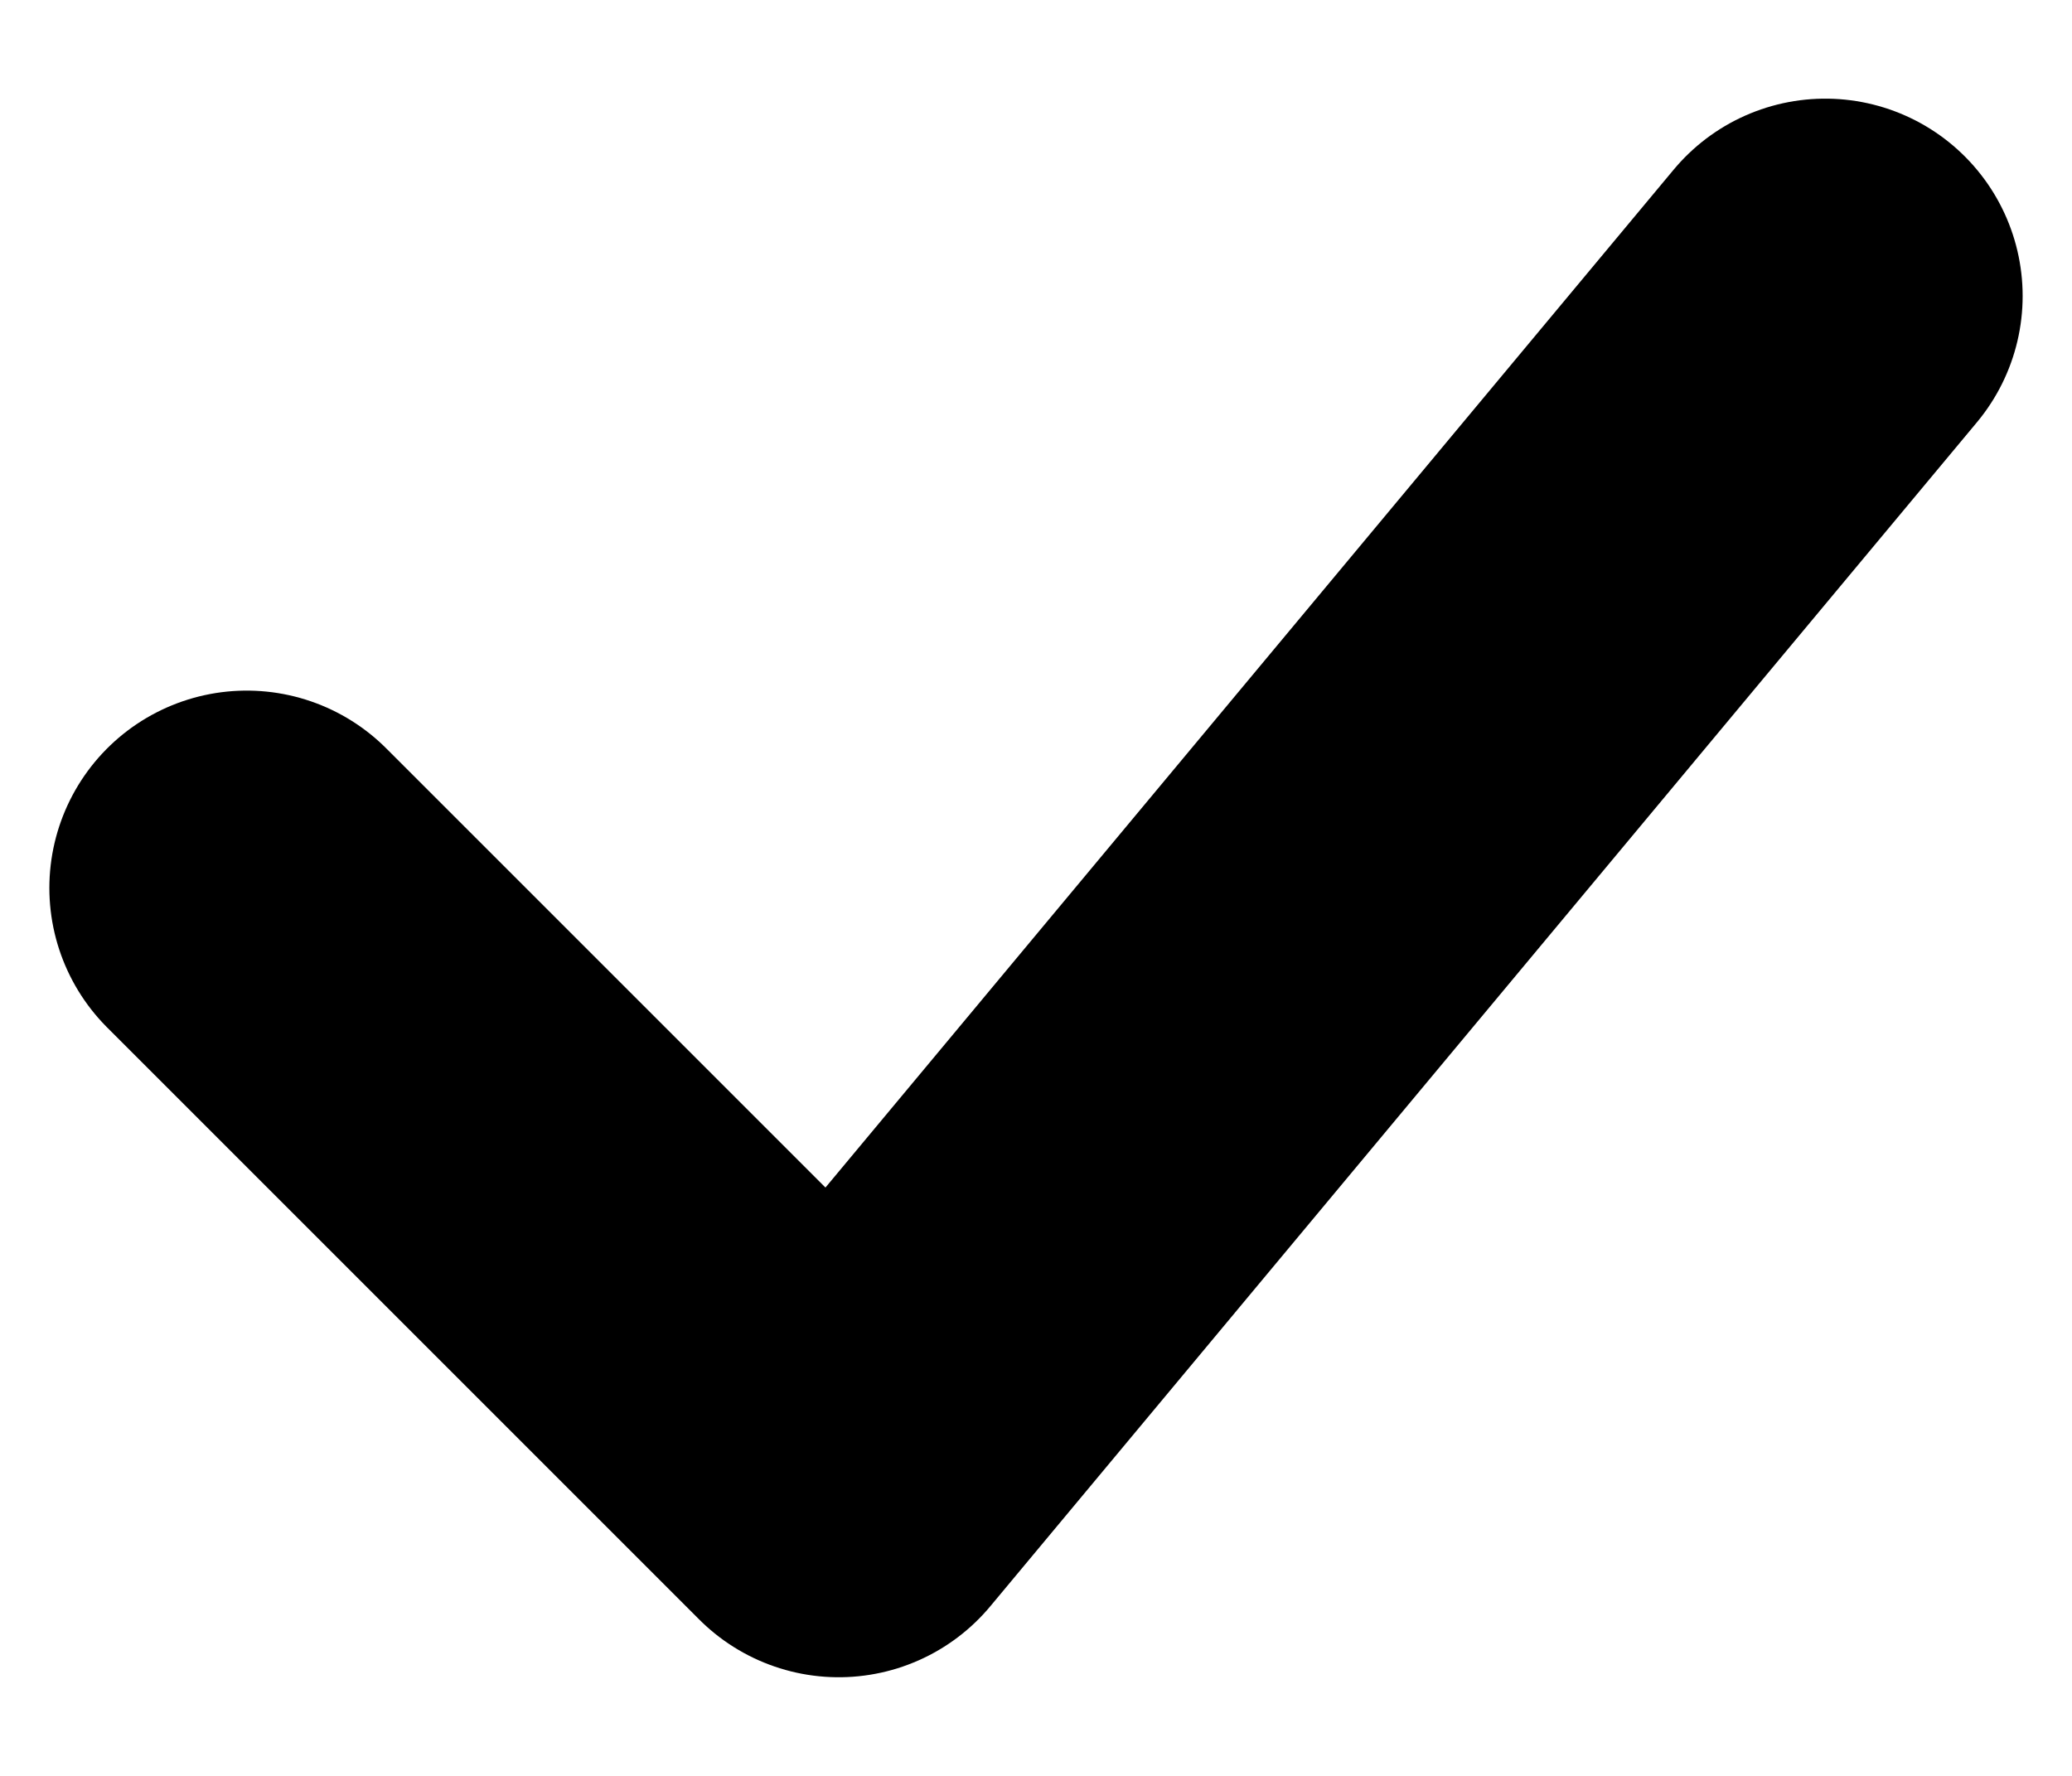
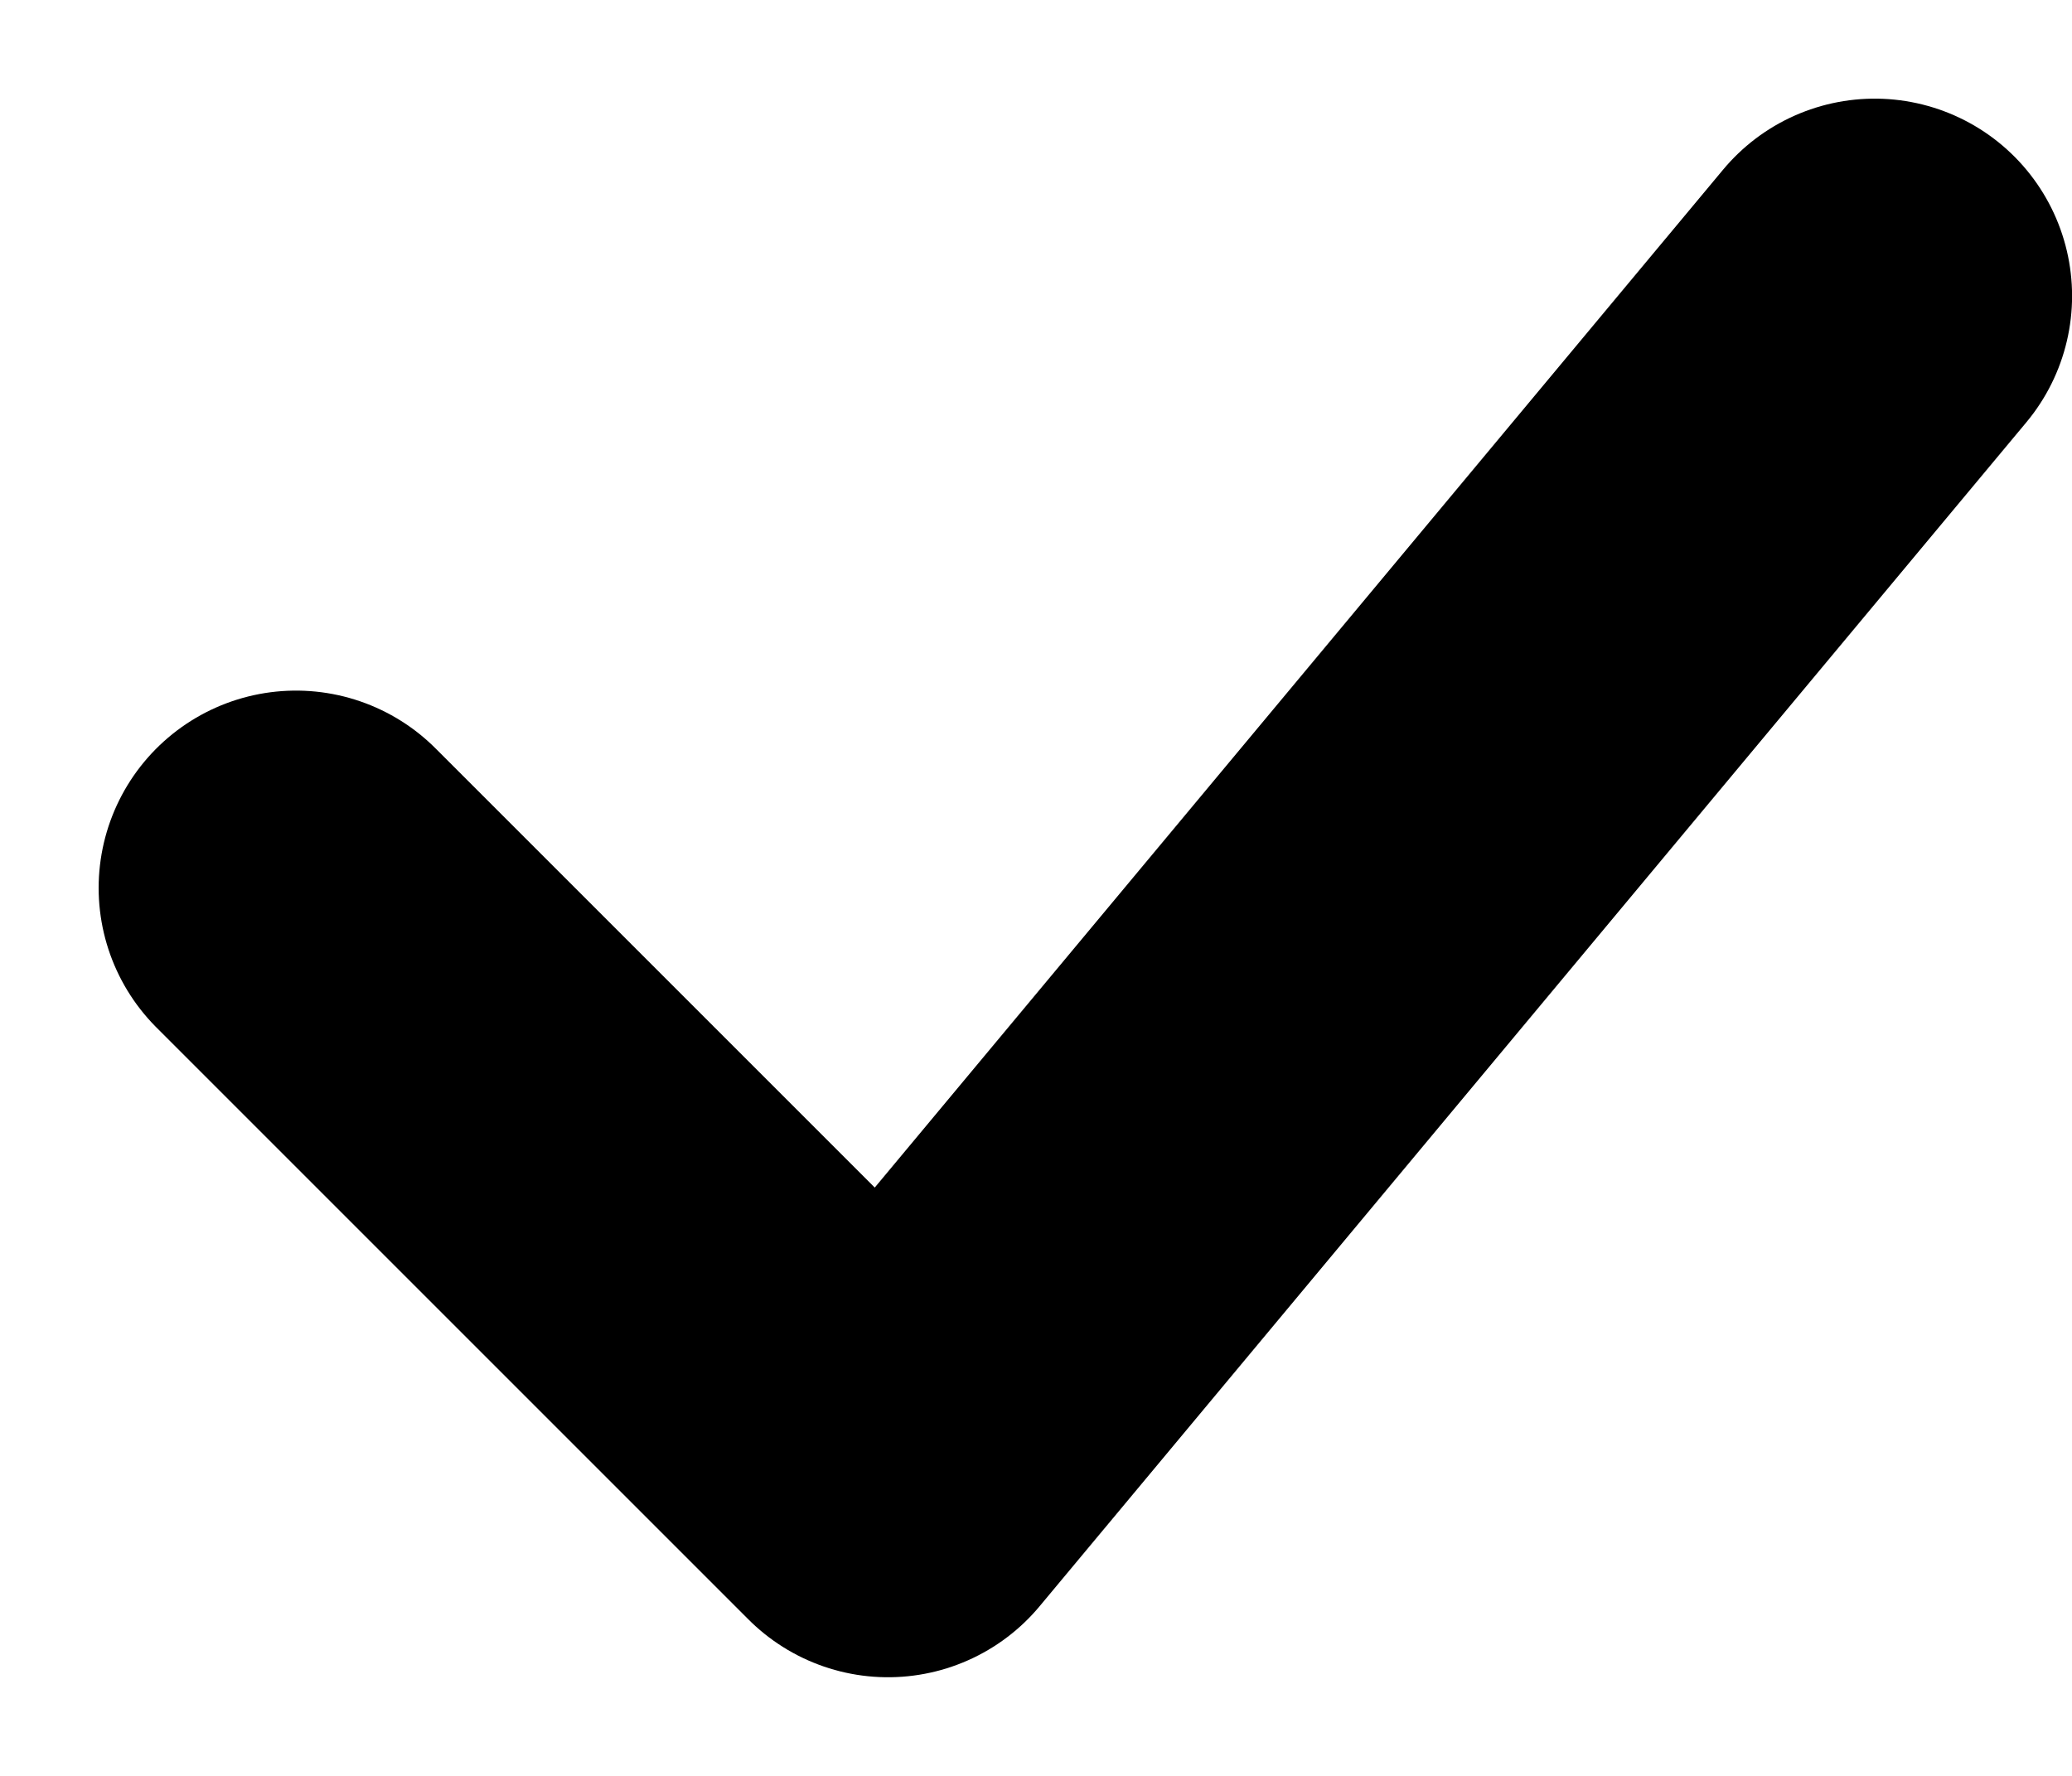
<svg xmlns="http://www.w3.org/2000/svg" width="14" height="12" viewBox="0 0 14 12" fill="none">
-   <path d="M1.667 6L5.667 10L12.333 2" stroke="black" stroke-width="2.667" stroke-linecap="round" stroke-linejoin="round" />
+   <path d="M2 6L6 10L12.667 2" stroke="black" stroke-width="2.667" stroke-linecap="round" stroke-linejoin="round" />
</svg>
